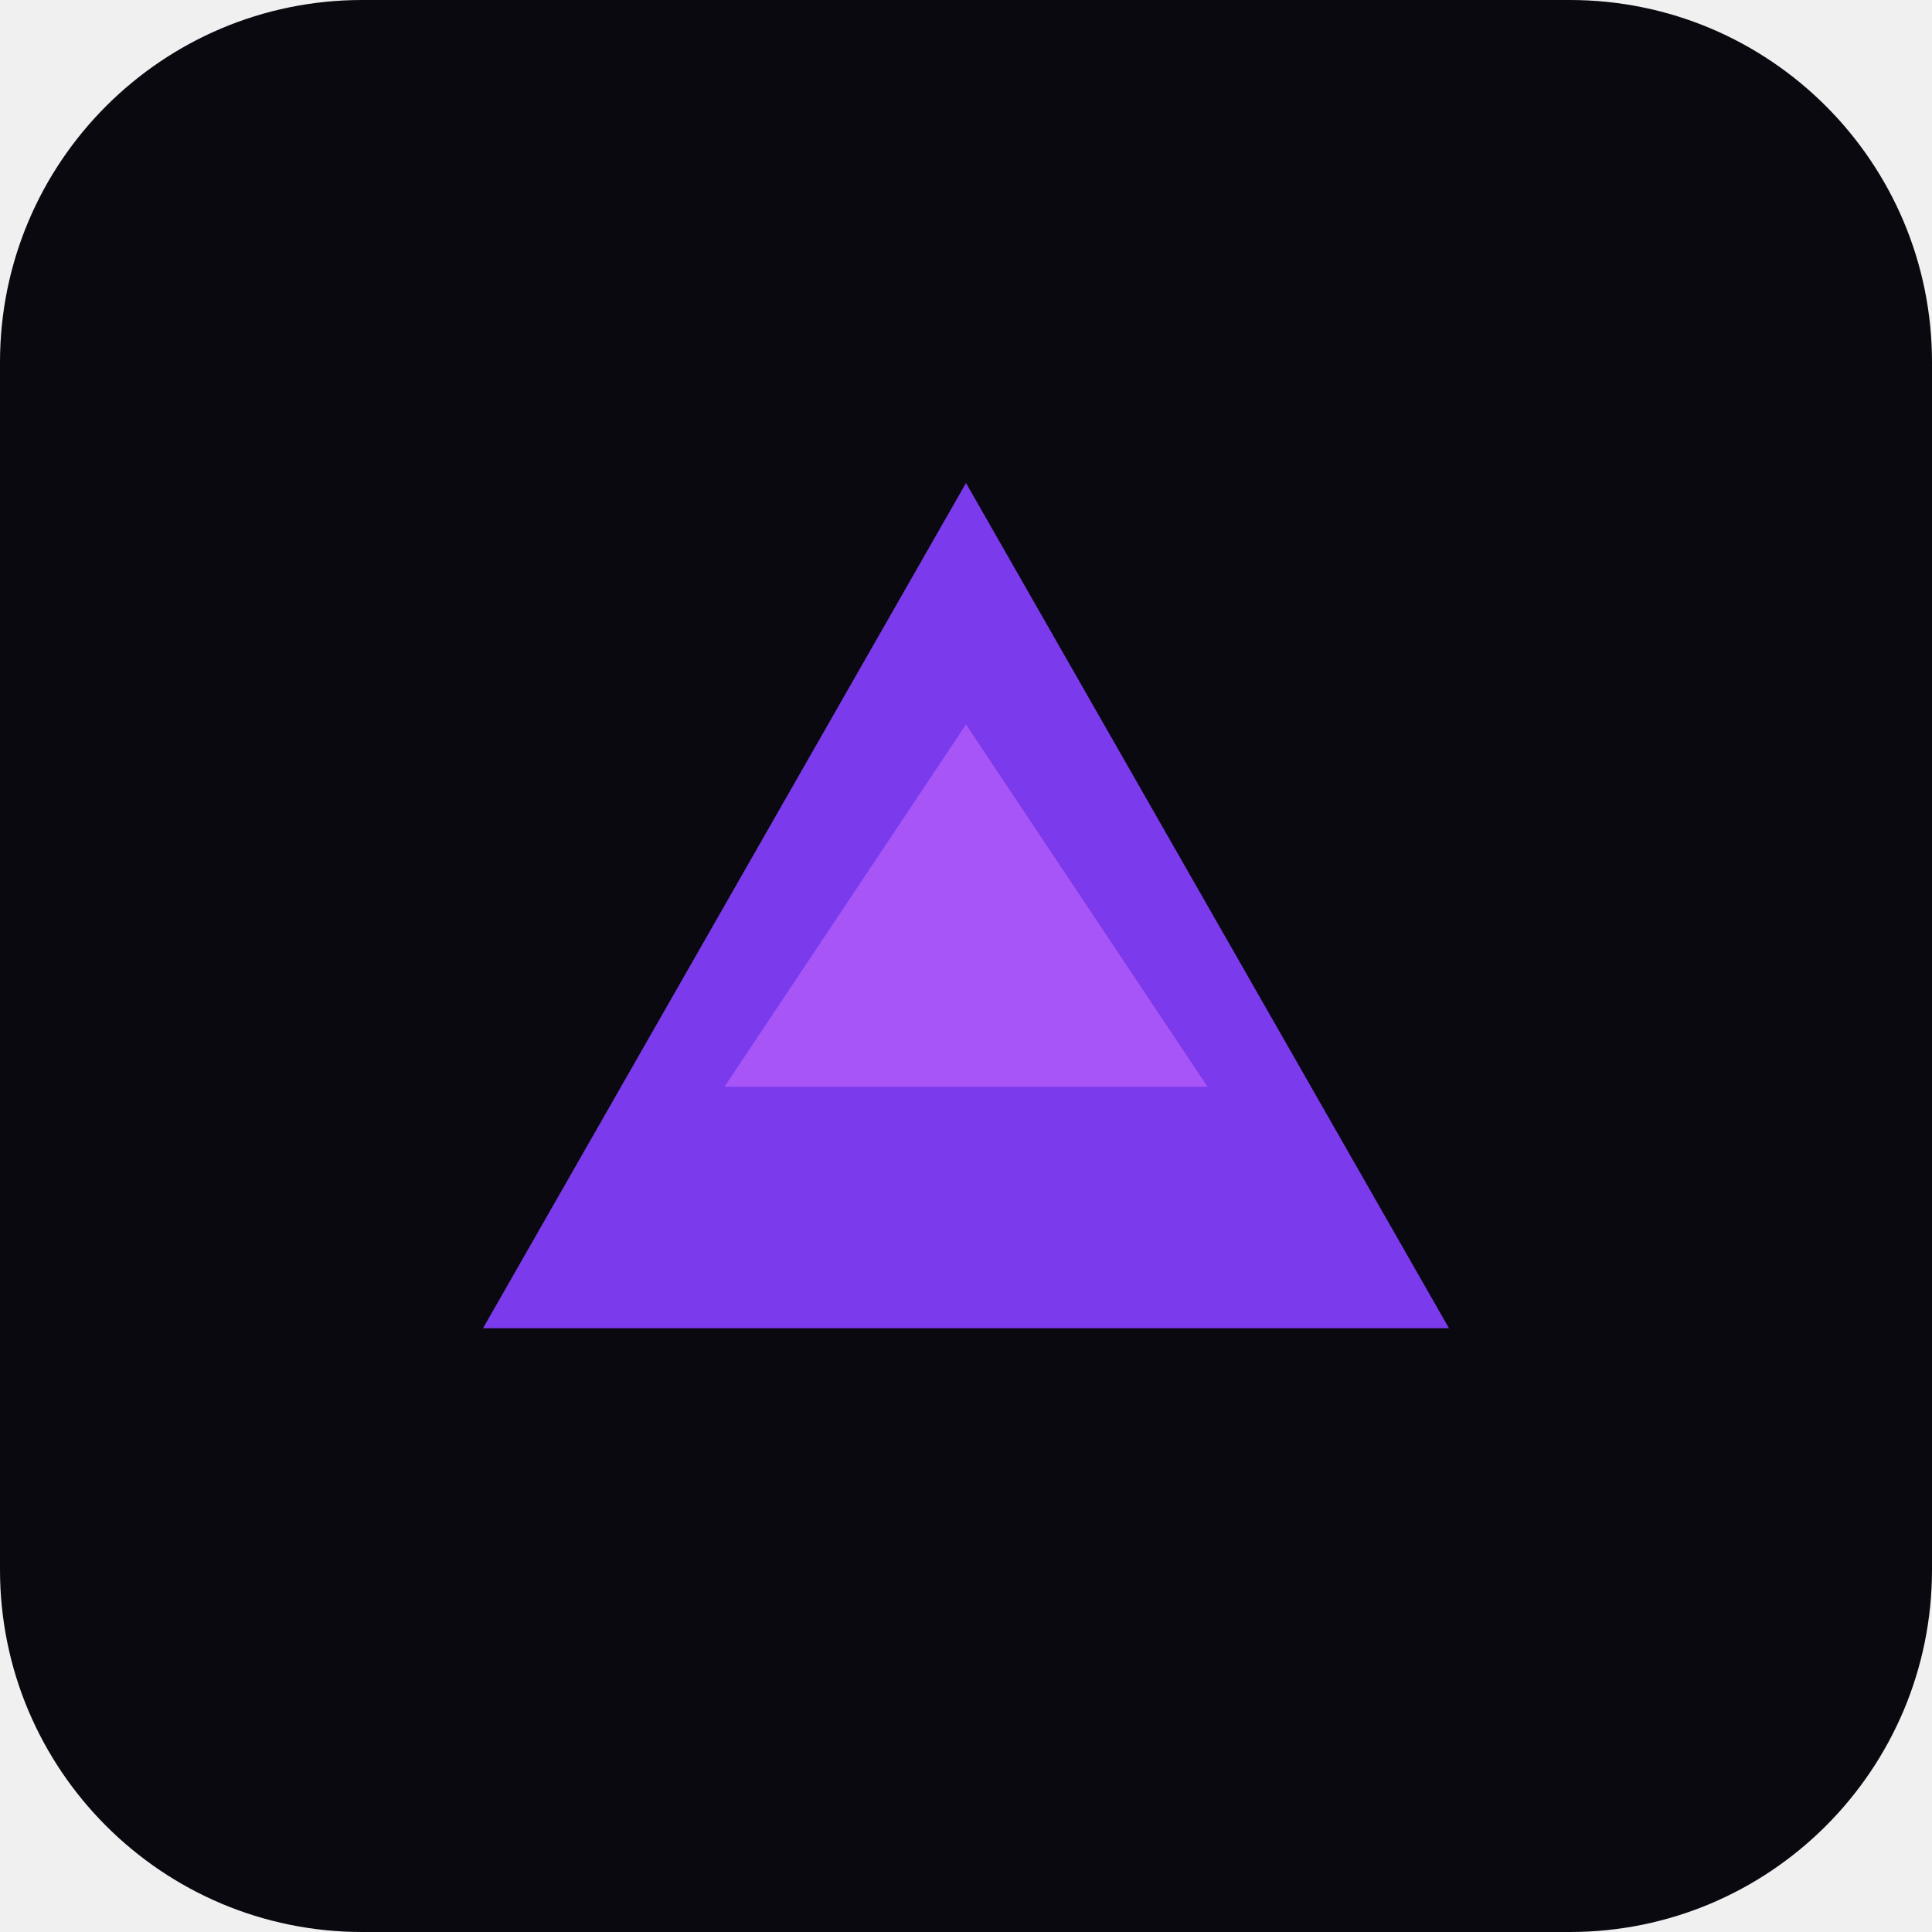
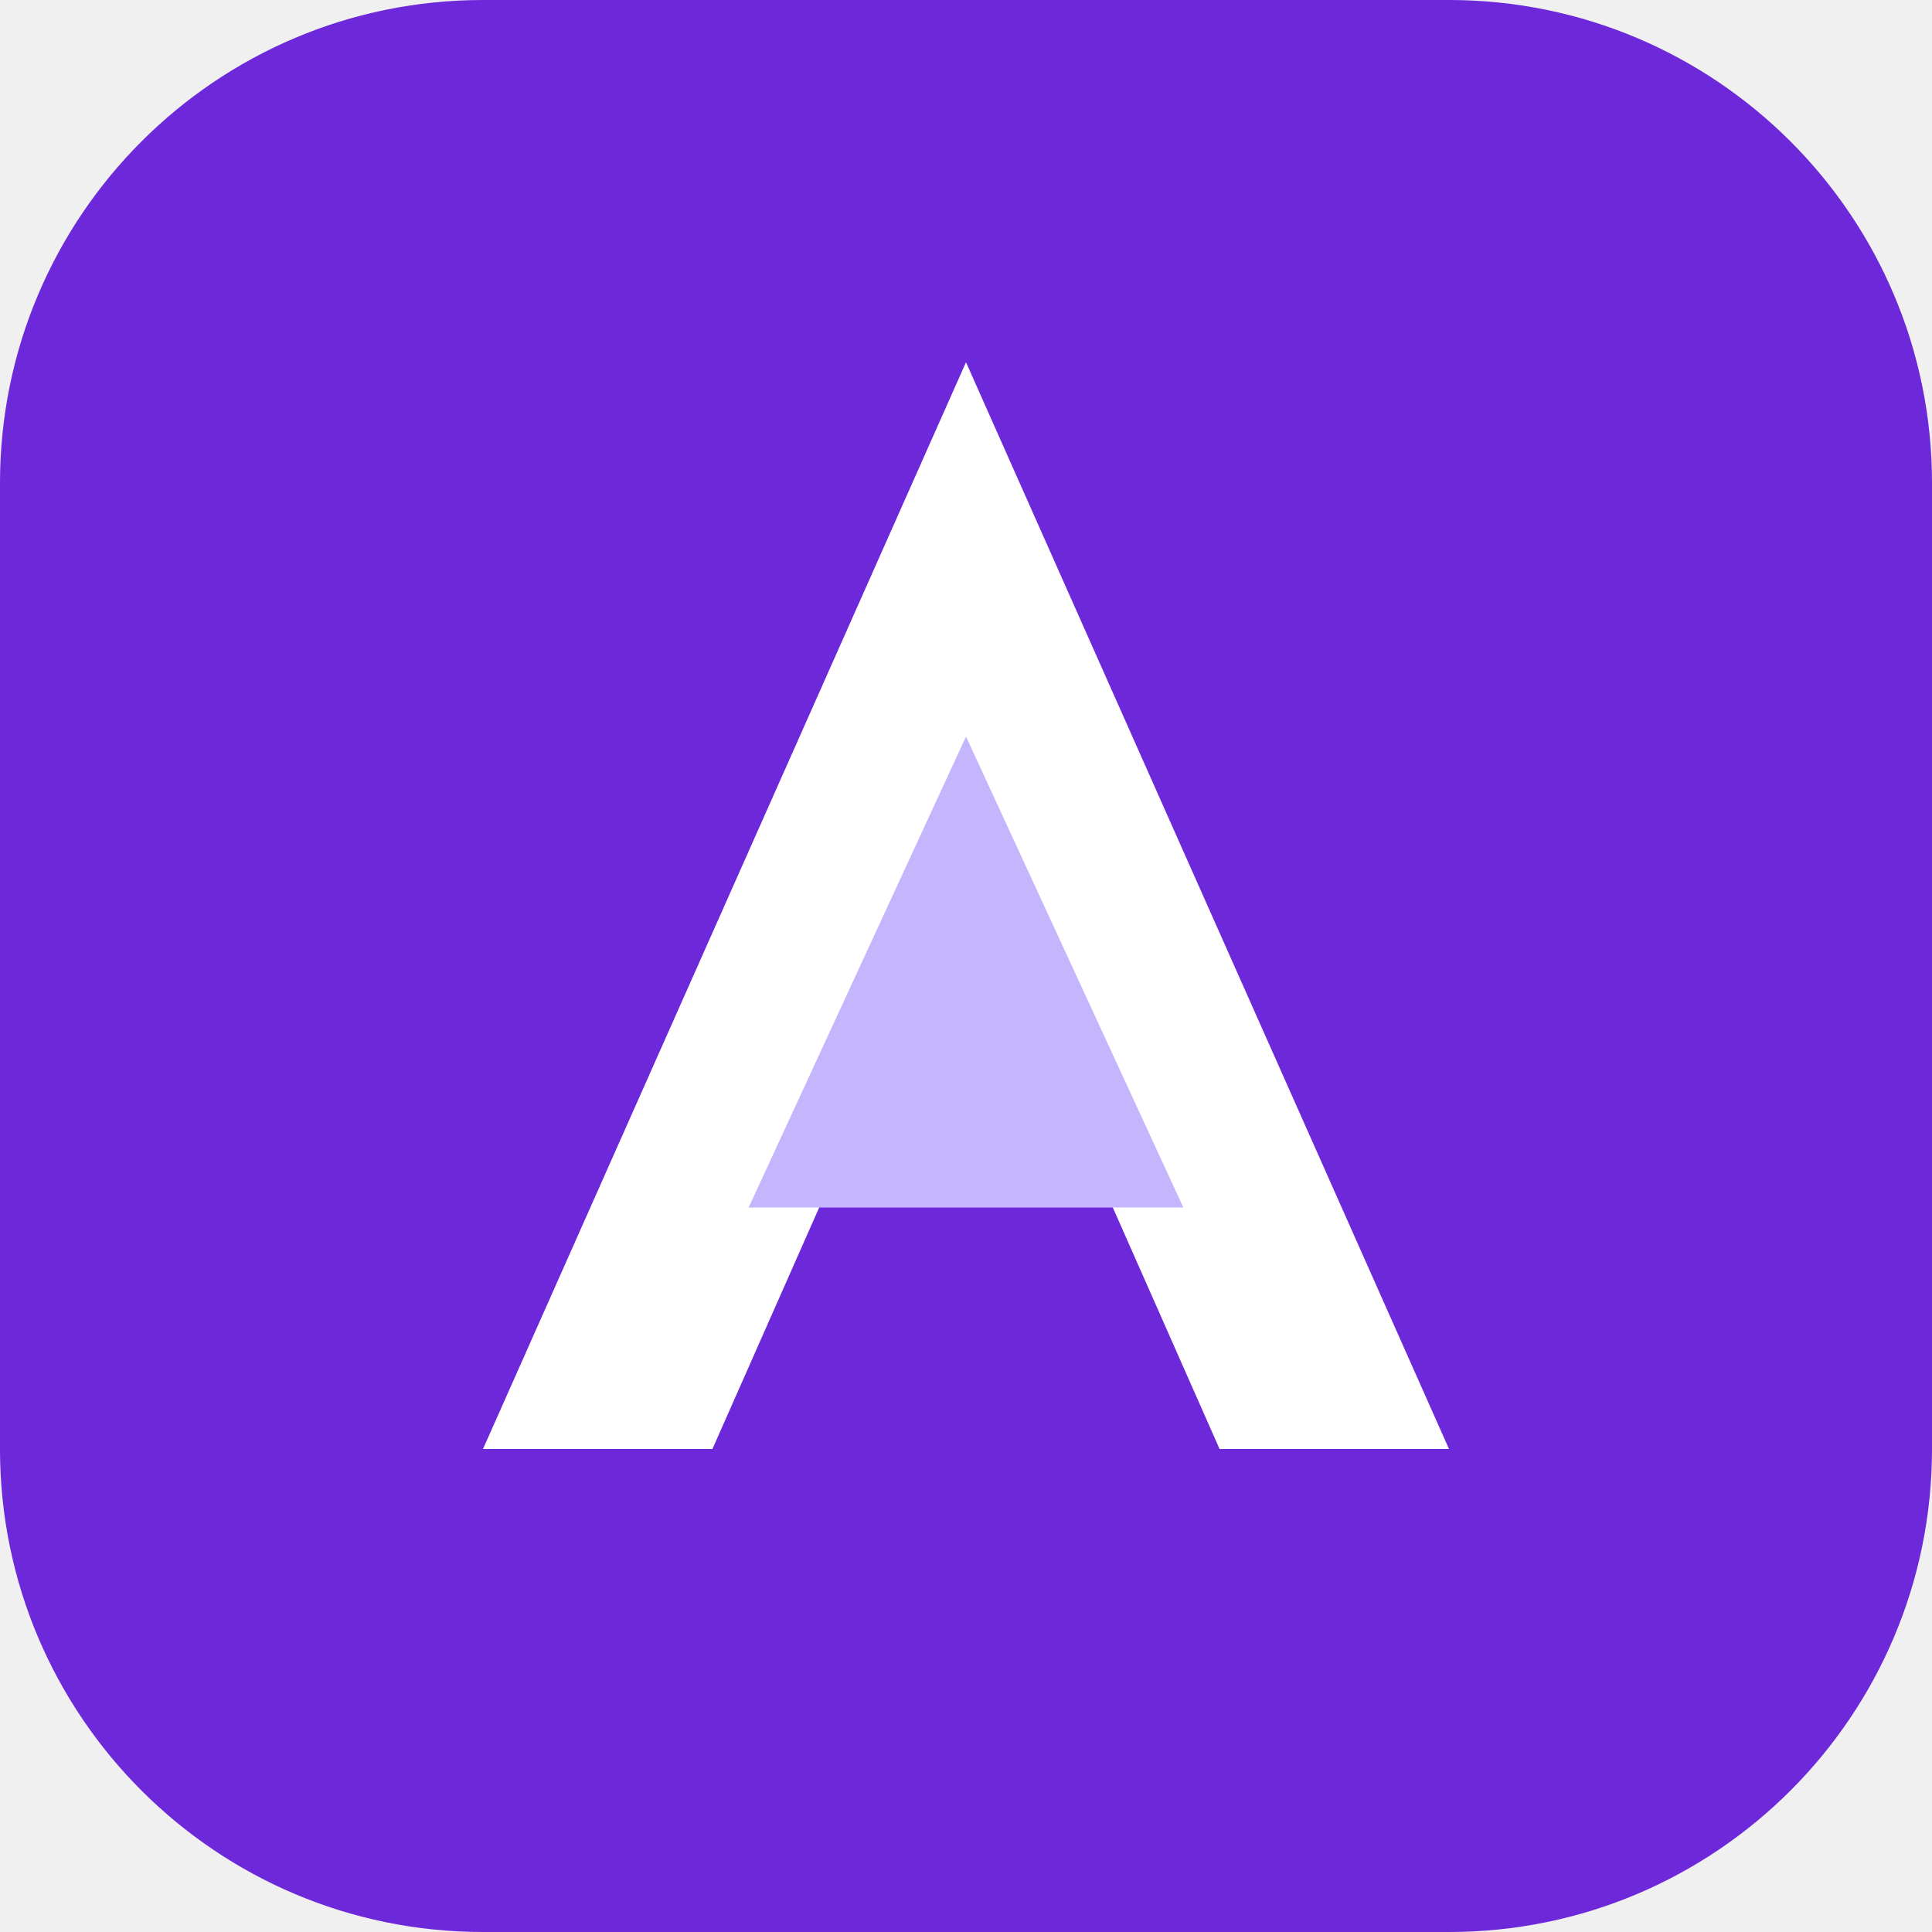
<svg xmlns="http://www.w3.org/2000/svg" viewBox="0 0 32 32" fill="none">
-   <rect width="32" height="32" rx="6" fill="#09090f" />
-   <path d="M8 22L16 8L24 22H8Z" fill="#7c3aed" />
-   <path d="M12 18H20L16 12L12 18Z" fill="#a855f7" />
+   <rect width="32" height="32" rx="8" fill="#6D28D9" />
+   <path d="M8 24L16 6L24 24H20.2L16 14.5L11.8 24H8Z" fill="#ffffff" />
+   <path d="M12.4 20H19.6L16 12.2L12.4 20Z" fill="#c4b5fd" />
</svg>
